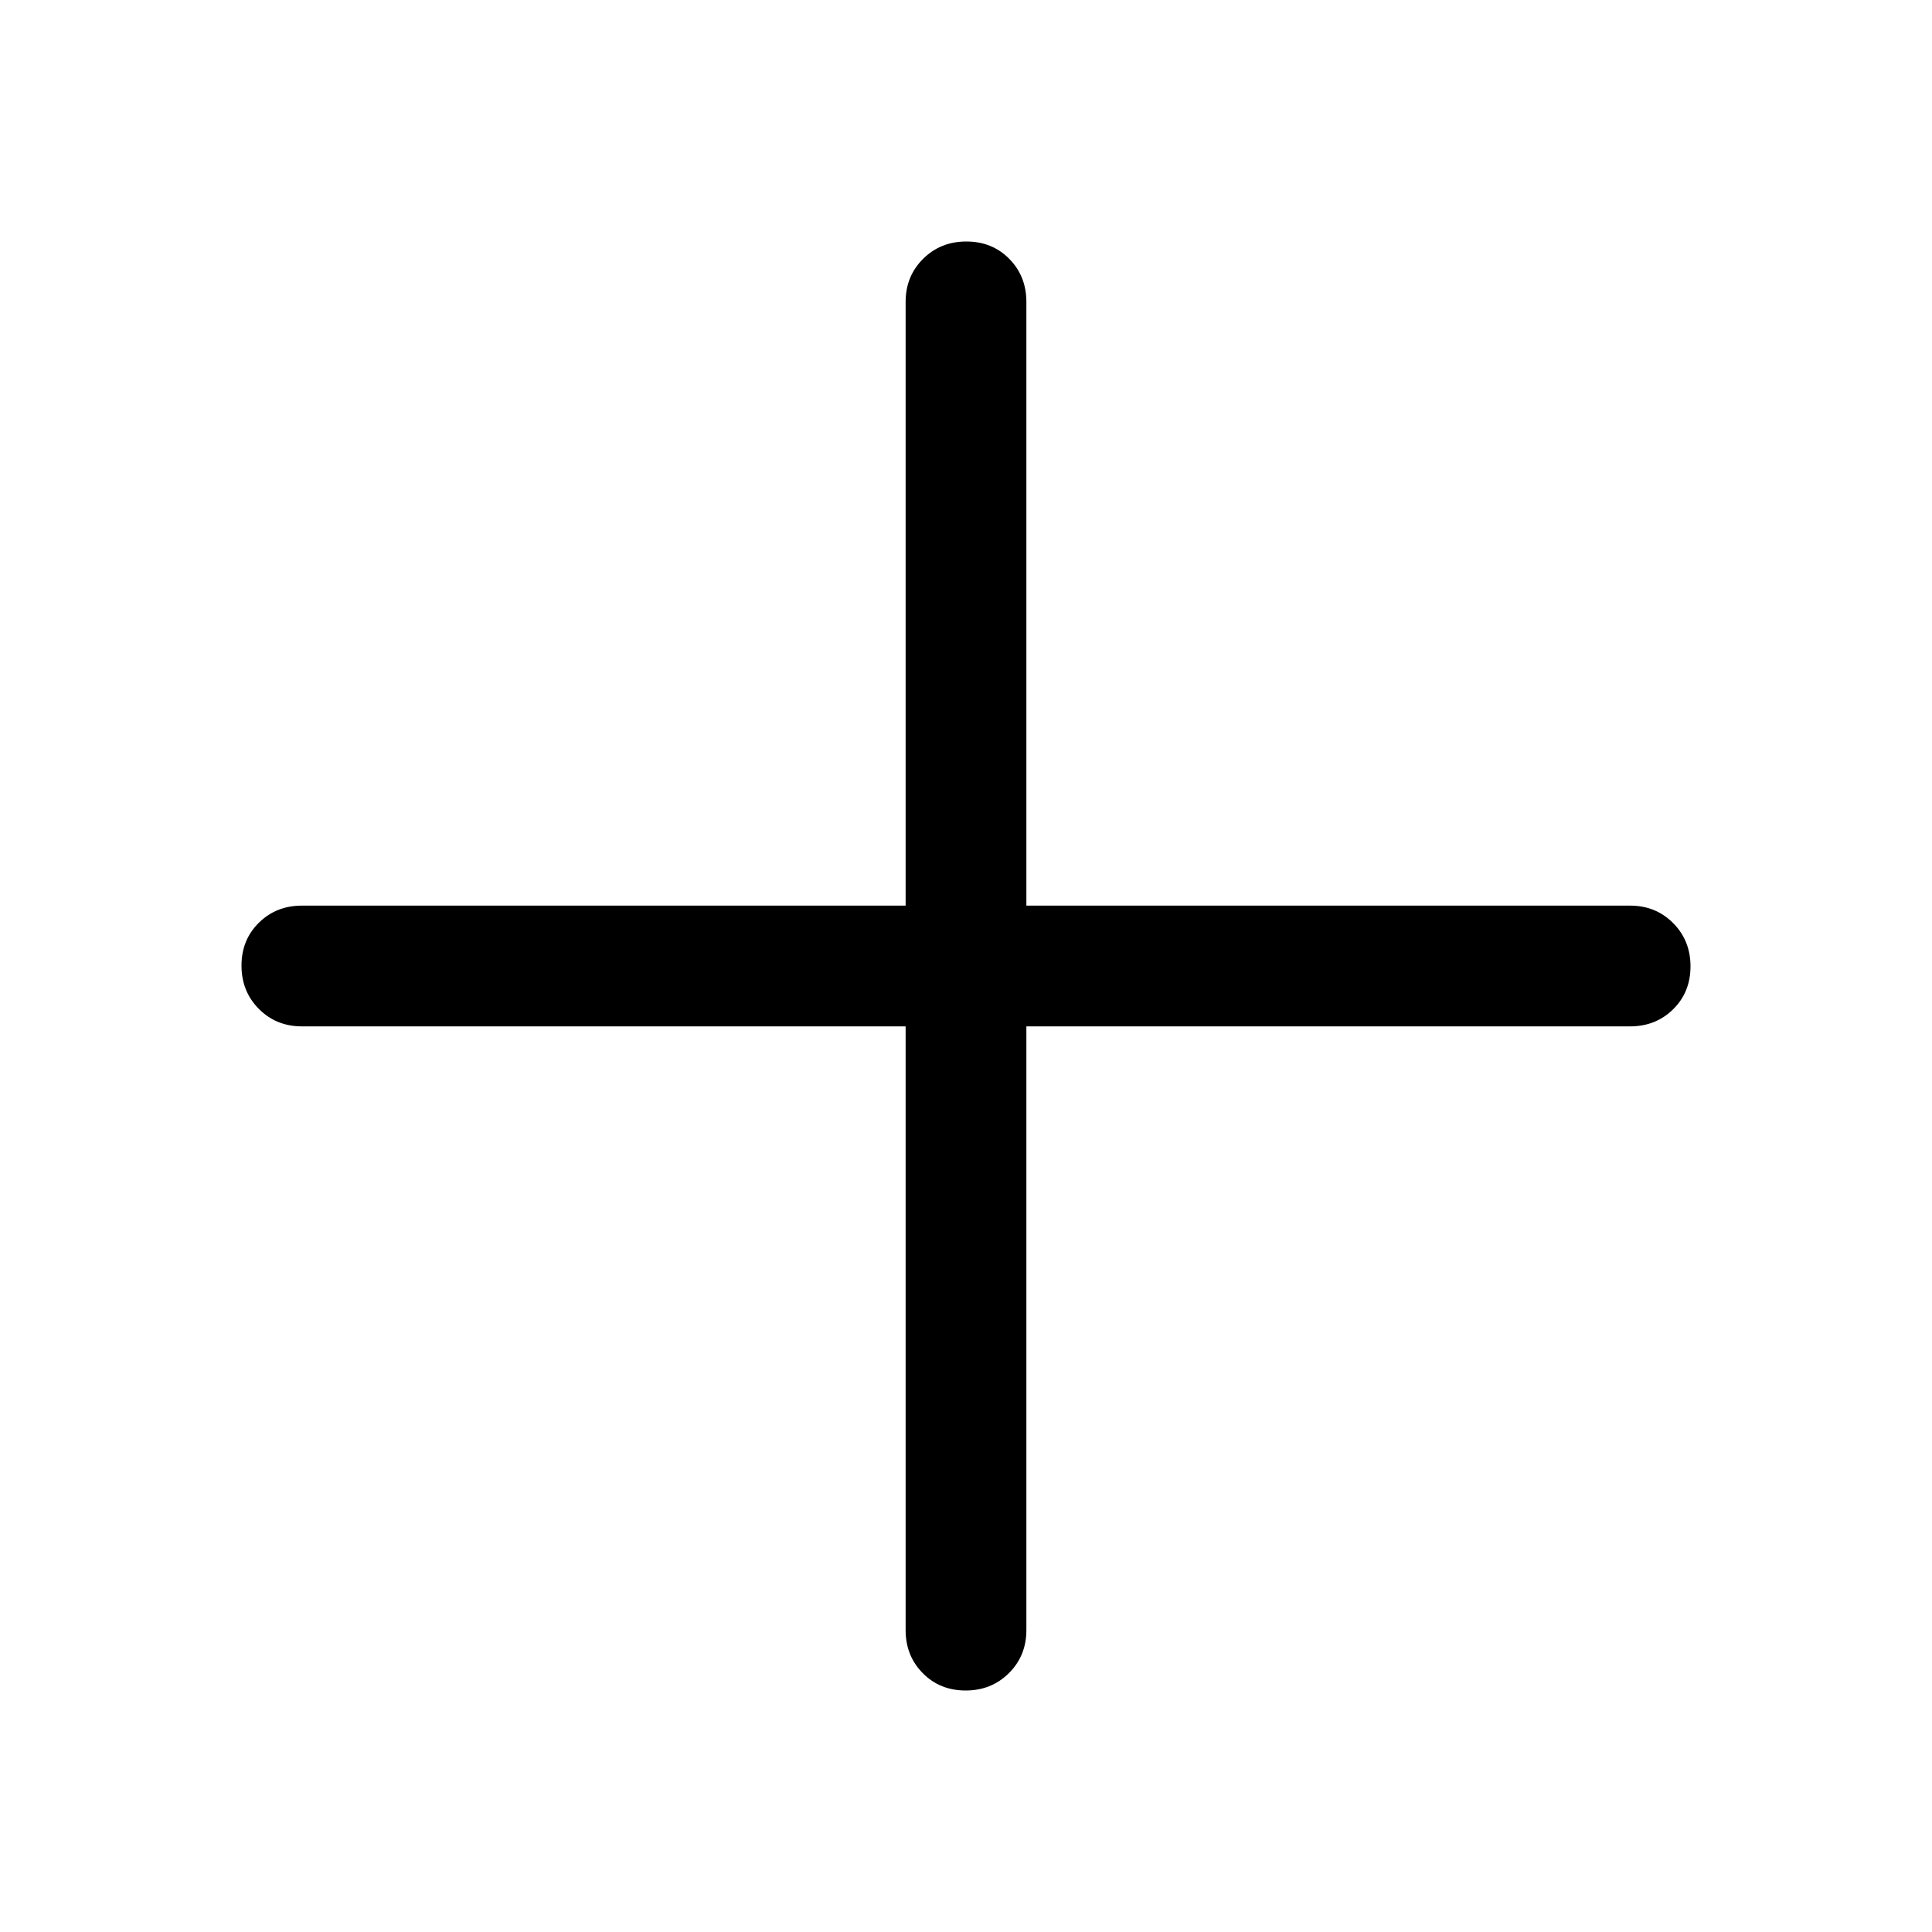
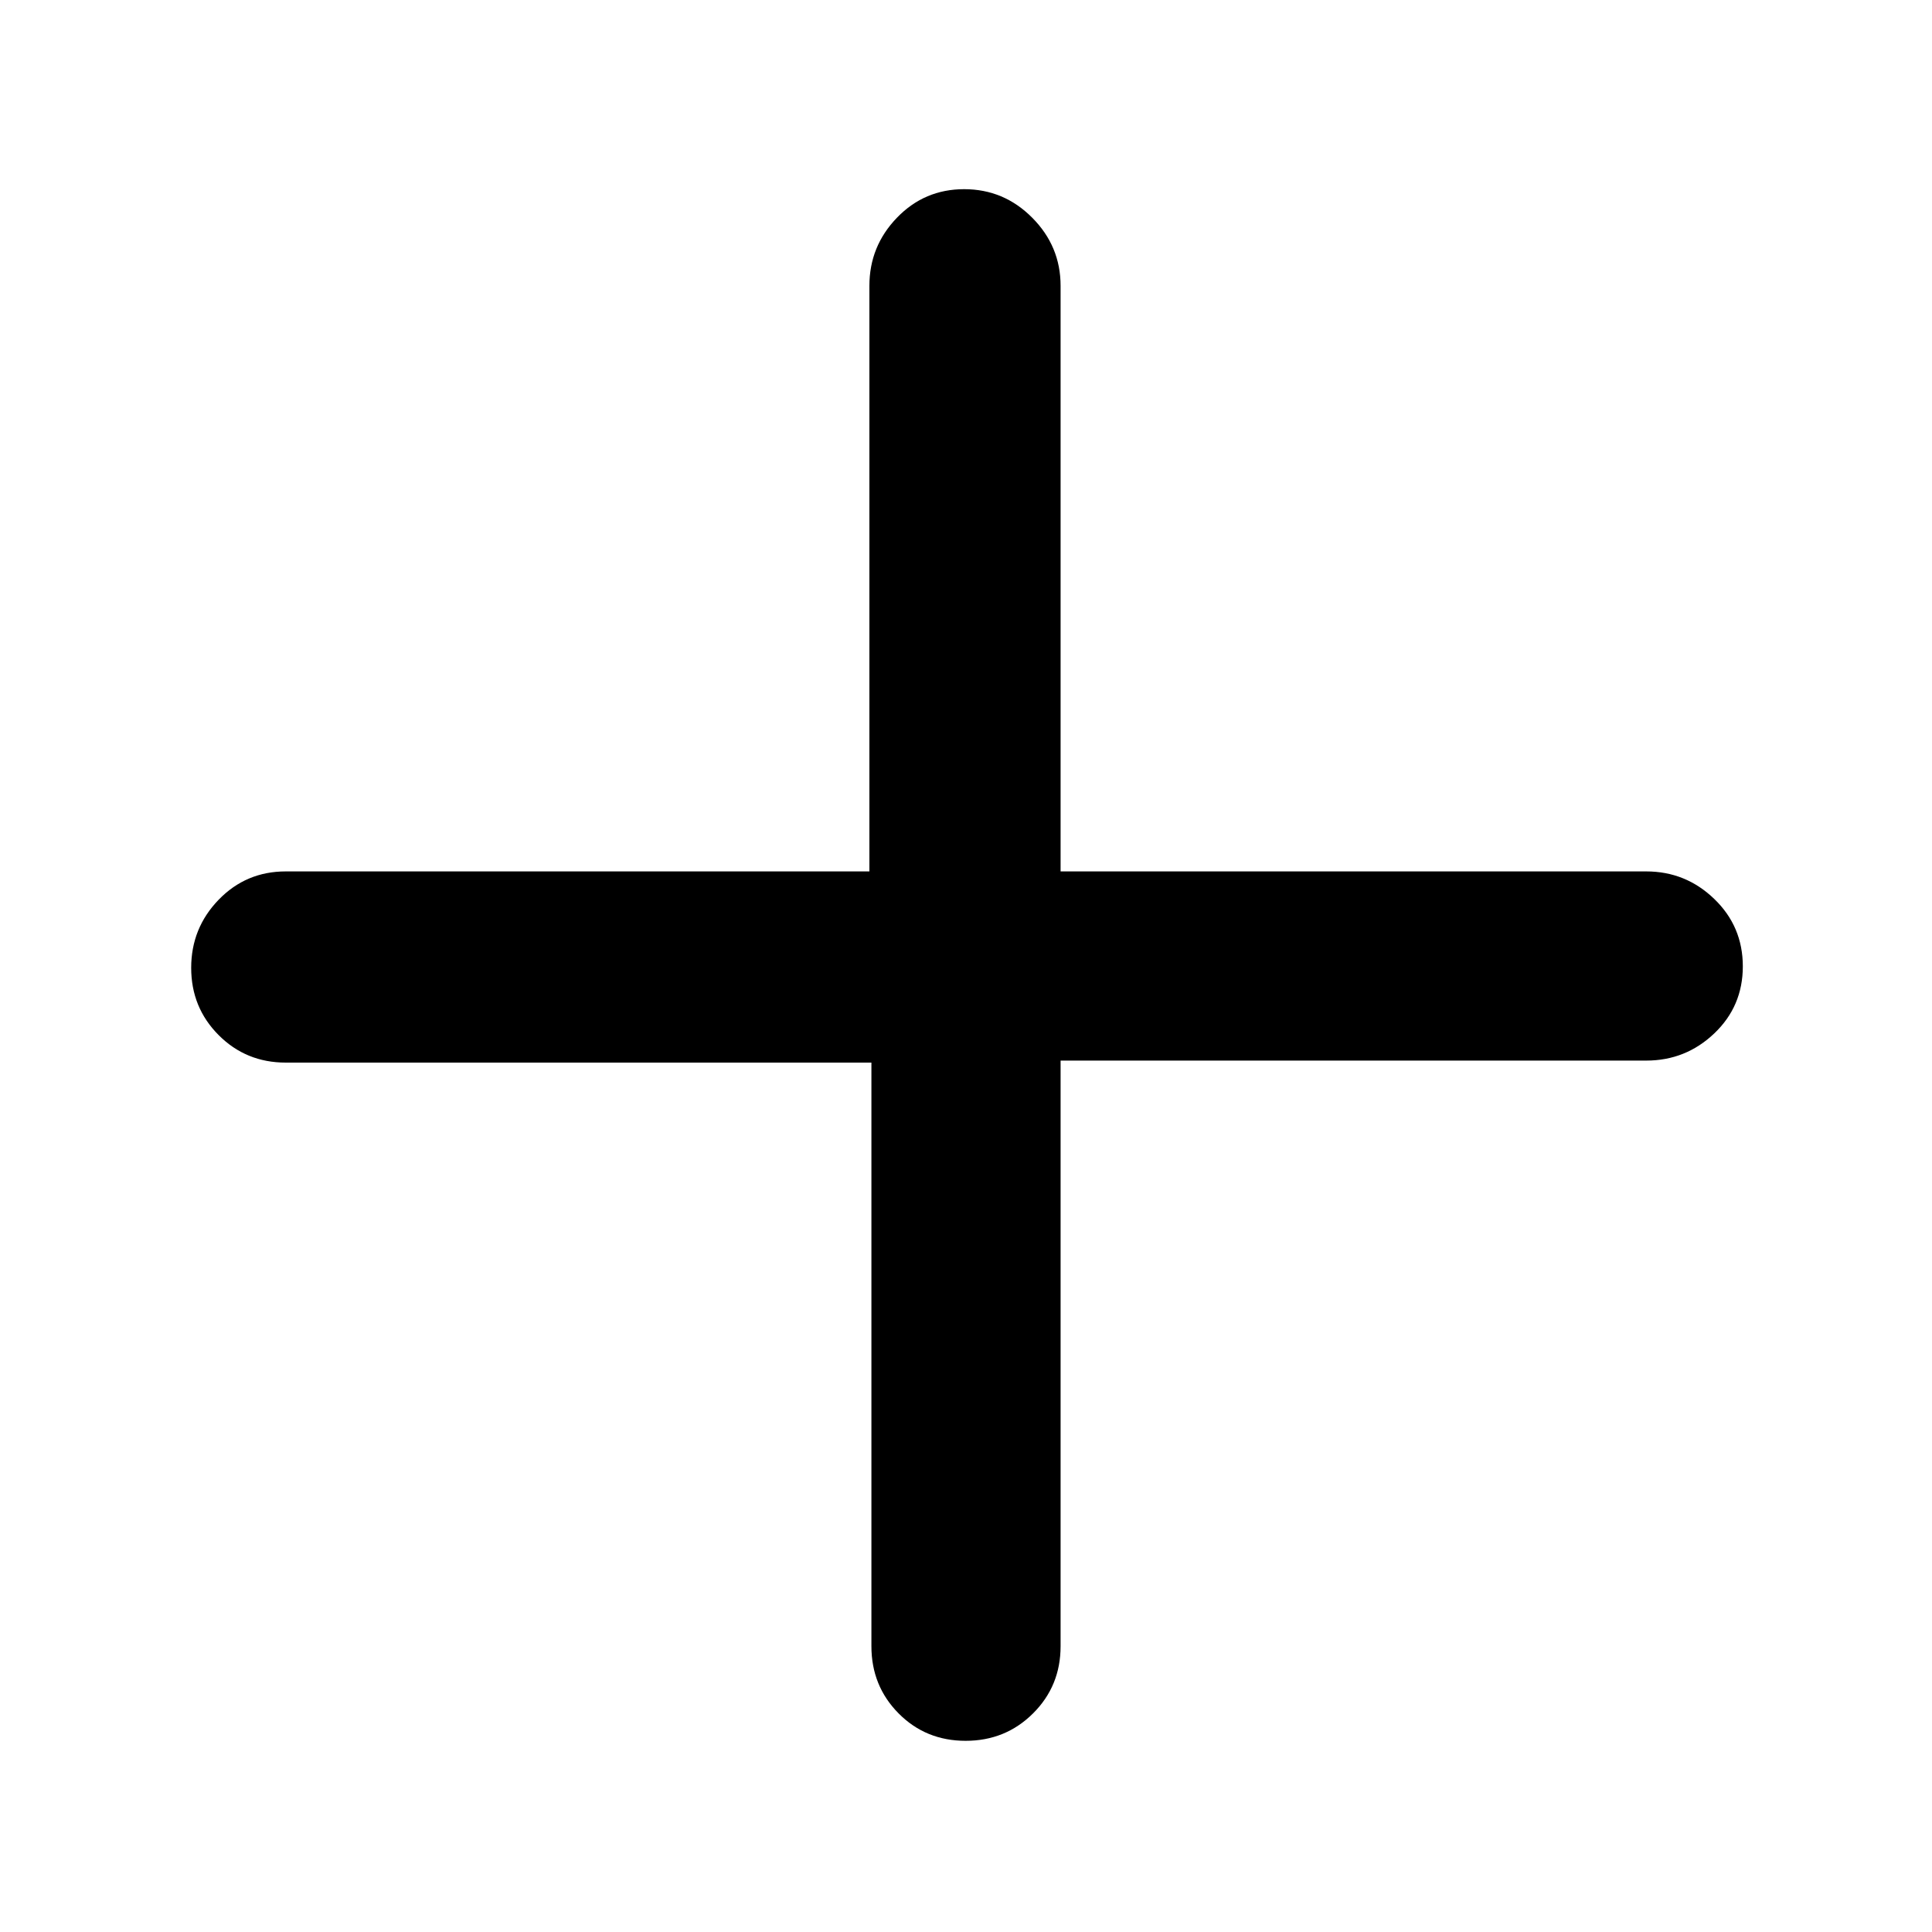
<svg xmlns="http://www.w3.org/2000/svg" height="48px" viewBox="0 -960 960 960" width="48px" fill="#000000">
-   <path d="M458.5-128.63Q450-137.25 450-150v-300H150q-12.75 0-21.37-8.68-8.63-8.67-8.63-21.5 0-12.82 8.63-21.32 8.62-8.5 21.37-8.5h300v-300q0-12.75 8.68-21.38 8.67-8.62 21.5-8.62 12.82 0 21.32 8.62 8.5 8.63 8.5 21.38v300h300q12.75 0 21.38 8.68 8.62 8.67 8.62 21.5 0 12.82-8.62 21.32-8.63 8.5-21.38 8.5H510v300q0 12.75-8.68 21.37-8.67 8.63-21.5 8.63-12.82 0-21.32-8.63Z" />
+   <path d="M446.5-108.63Q433-122.25 433-142v-290H142q-19.75 0-33.37-13.68Q95-459.35 95-479.09q0-19.73 13.63-33.82Q122.25-527 142-527h290v-291q0-19.63 13.68-33.81Q459.35-866 479.09-866q19.73 0 33.82 14.19Q527-837.63 527-818v291h291q19.63 0 33.81 13.68Q866-499.65 866-479.82q0 19.82-14.19 33.32Q837.63-433 818-433H527v291q0 19.75-13.68 33.37Q499.65-95 479.82-95 460-95 446.5-108.63Z" />
</svg>
